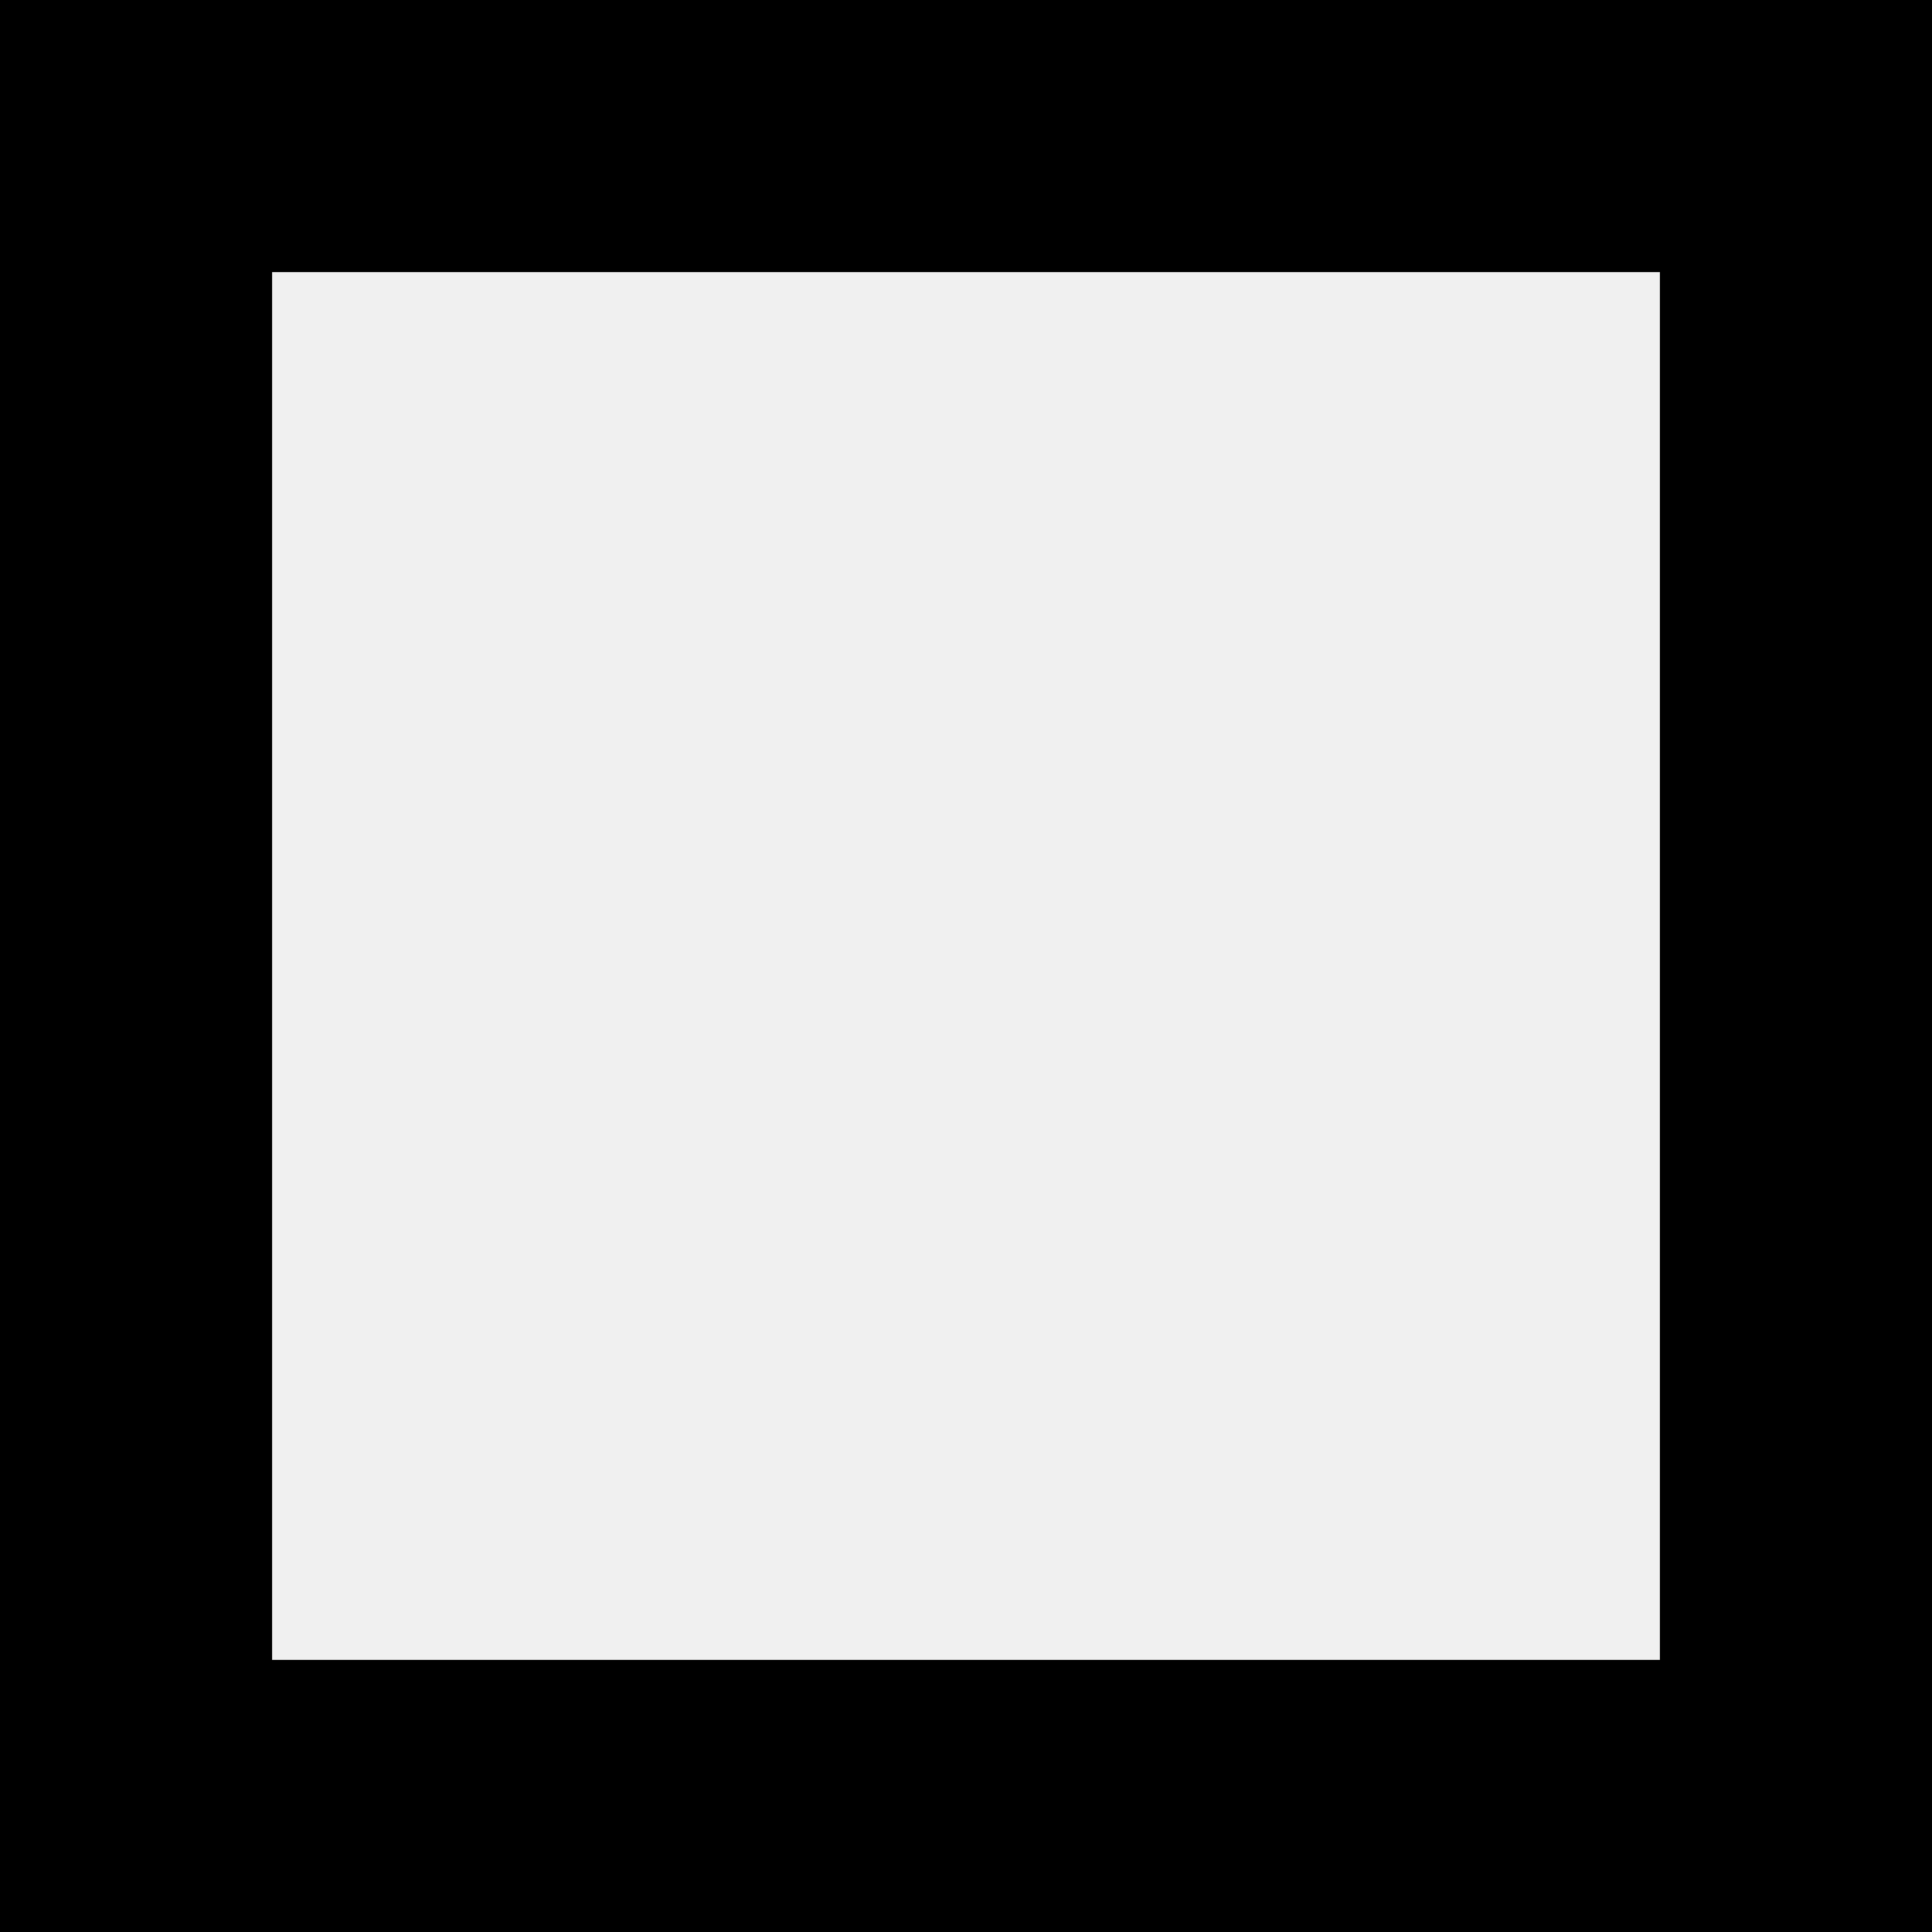
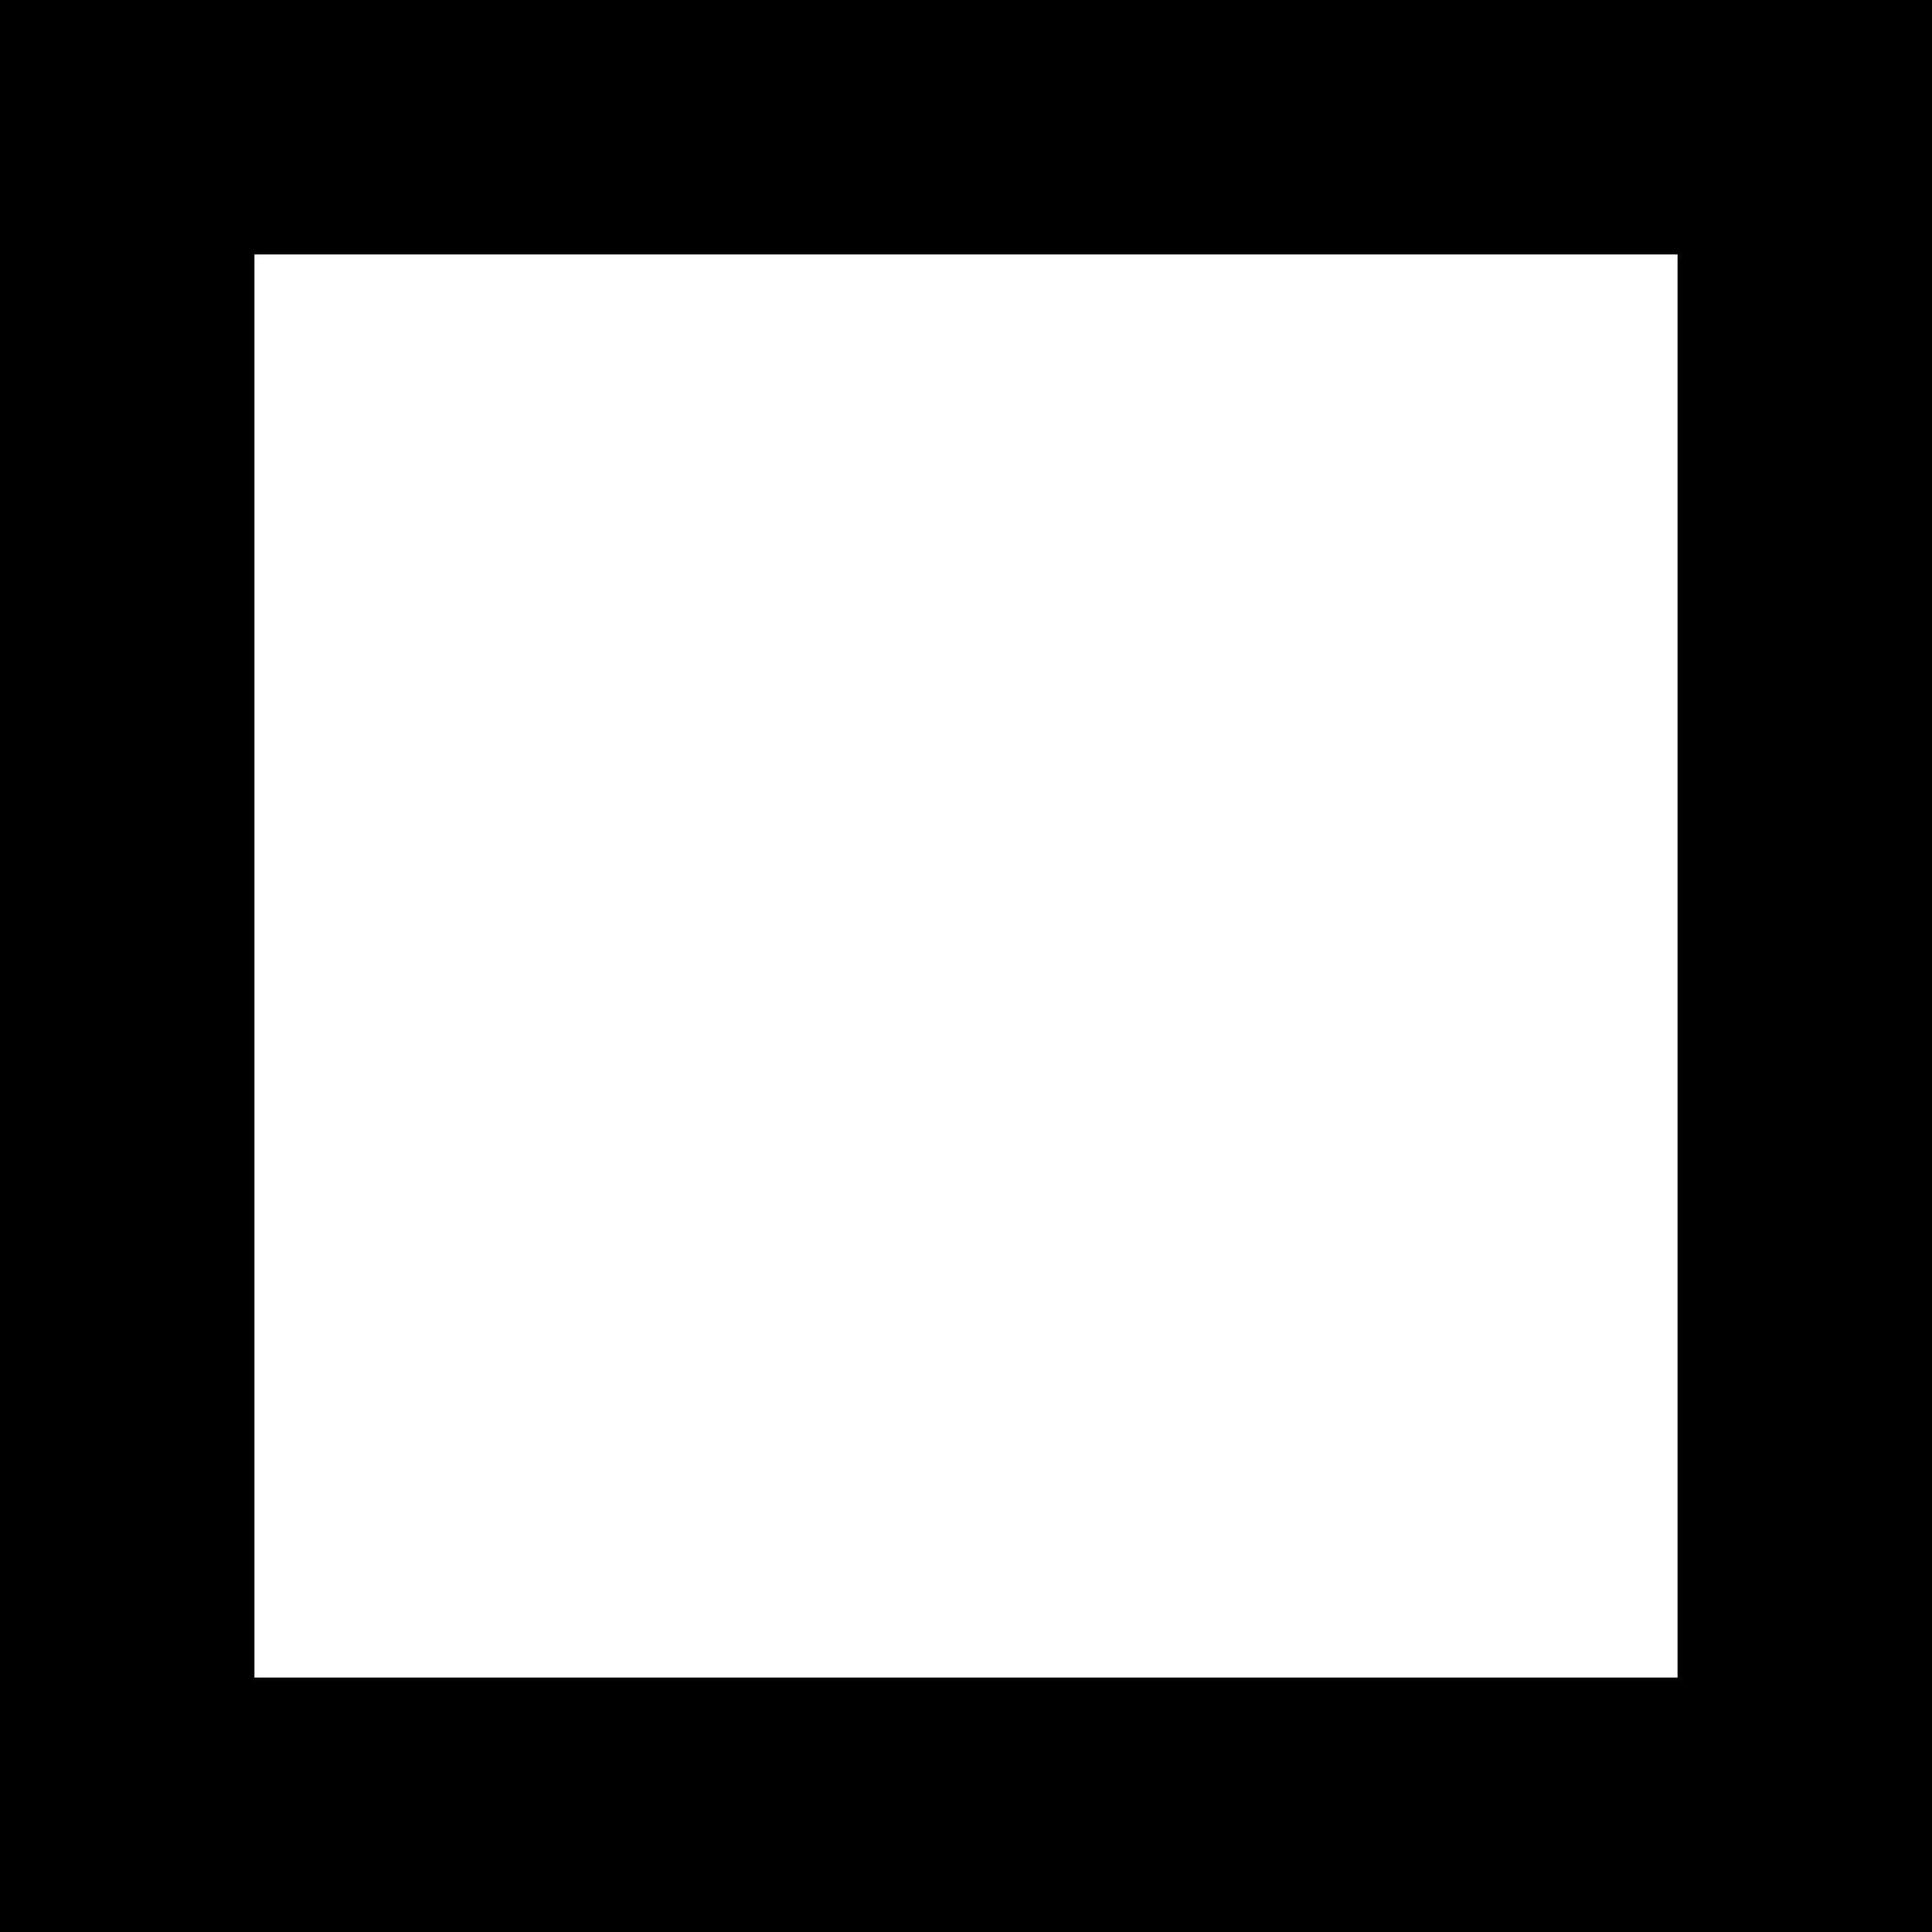
- <svg xmlns="http://www.w3.org/2000/svg" viewBox="0 0 14.2 14.2">
+ <svg xmlns="http://www.w3.org/2000/svg" viewBox="0 0 75.93 75.93">
  <defs>
-     <style>.cls-1{fill:none;stroke:#000;stroke-miterlimit:10;stroke-width:2px;}</style>
+     <style>.cls-1{fill:#fff;stroke:#000;stroke-miterlimit:10;stroke-width:10px;}</style>
  </defs>
  <g id="Camada_2" data-name="Camada 2">
    <g id="Camada_1-2" data-name="Camada 1">
-       <rect class="cls-1" x="1" y="1" width="12.2" height="12.2" />
+       <rect class="cls-1" x="5" y="5" width="65.93" height="65.93" />
    </g>
  </g>
</svg>
